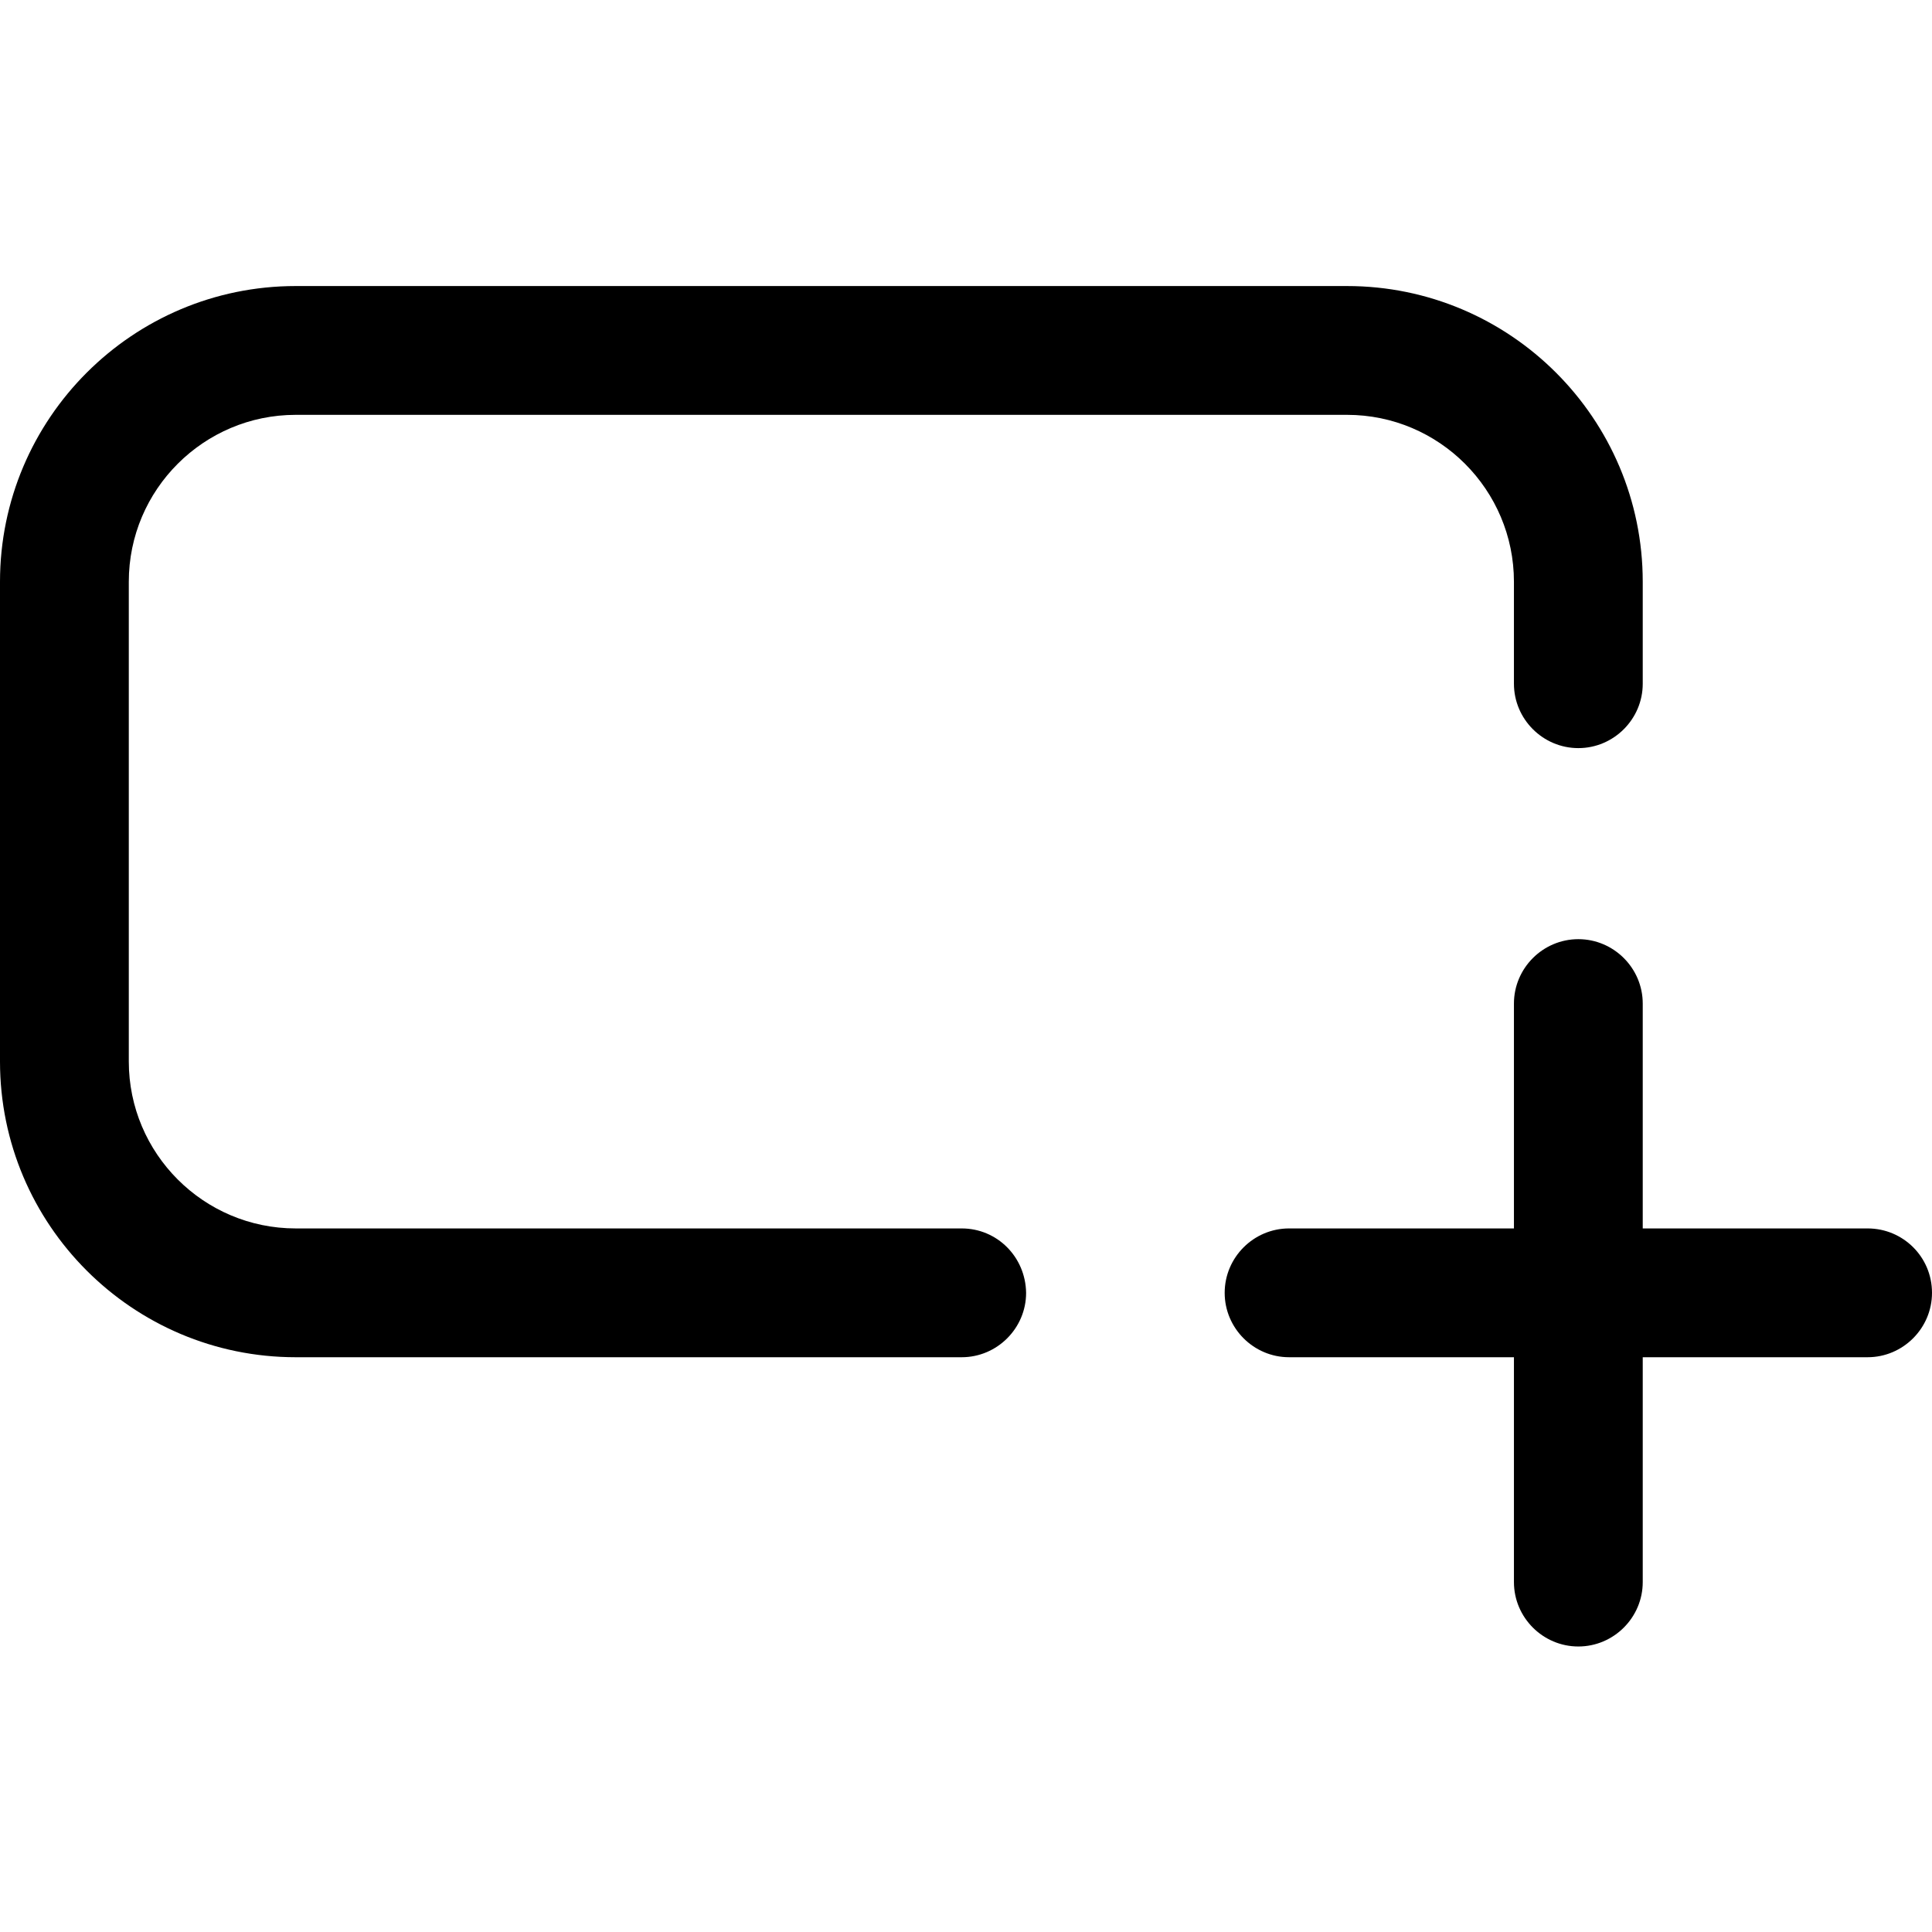
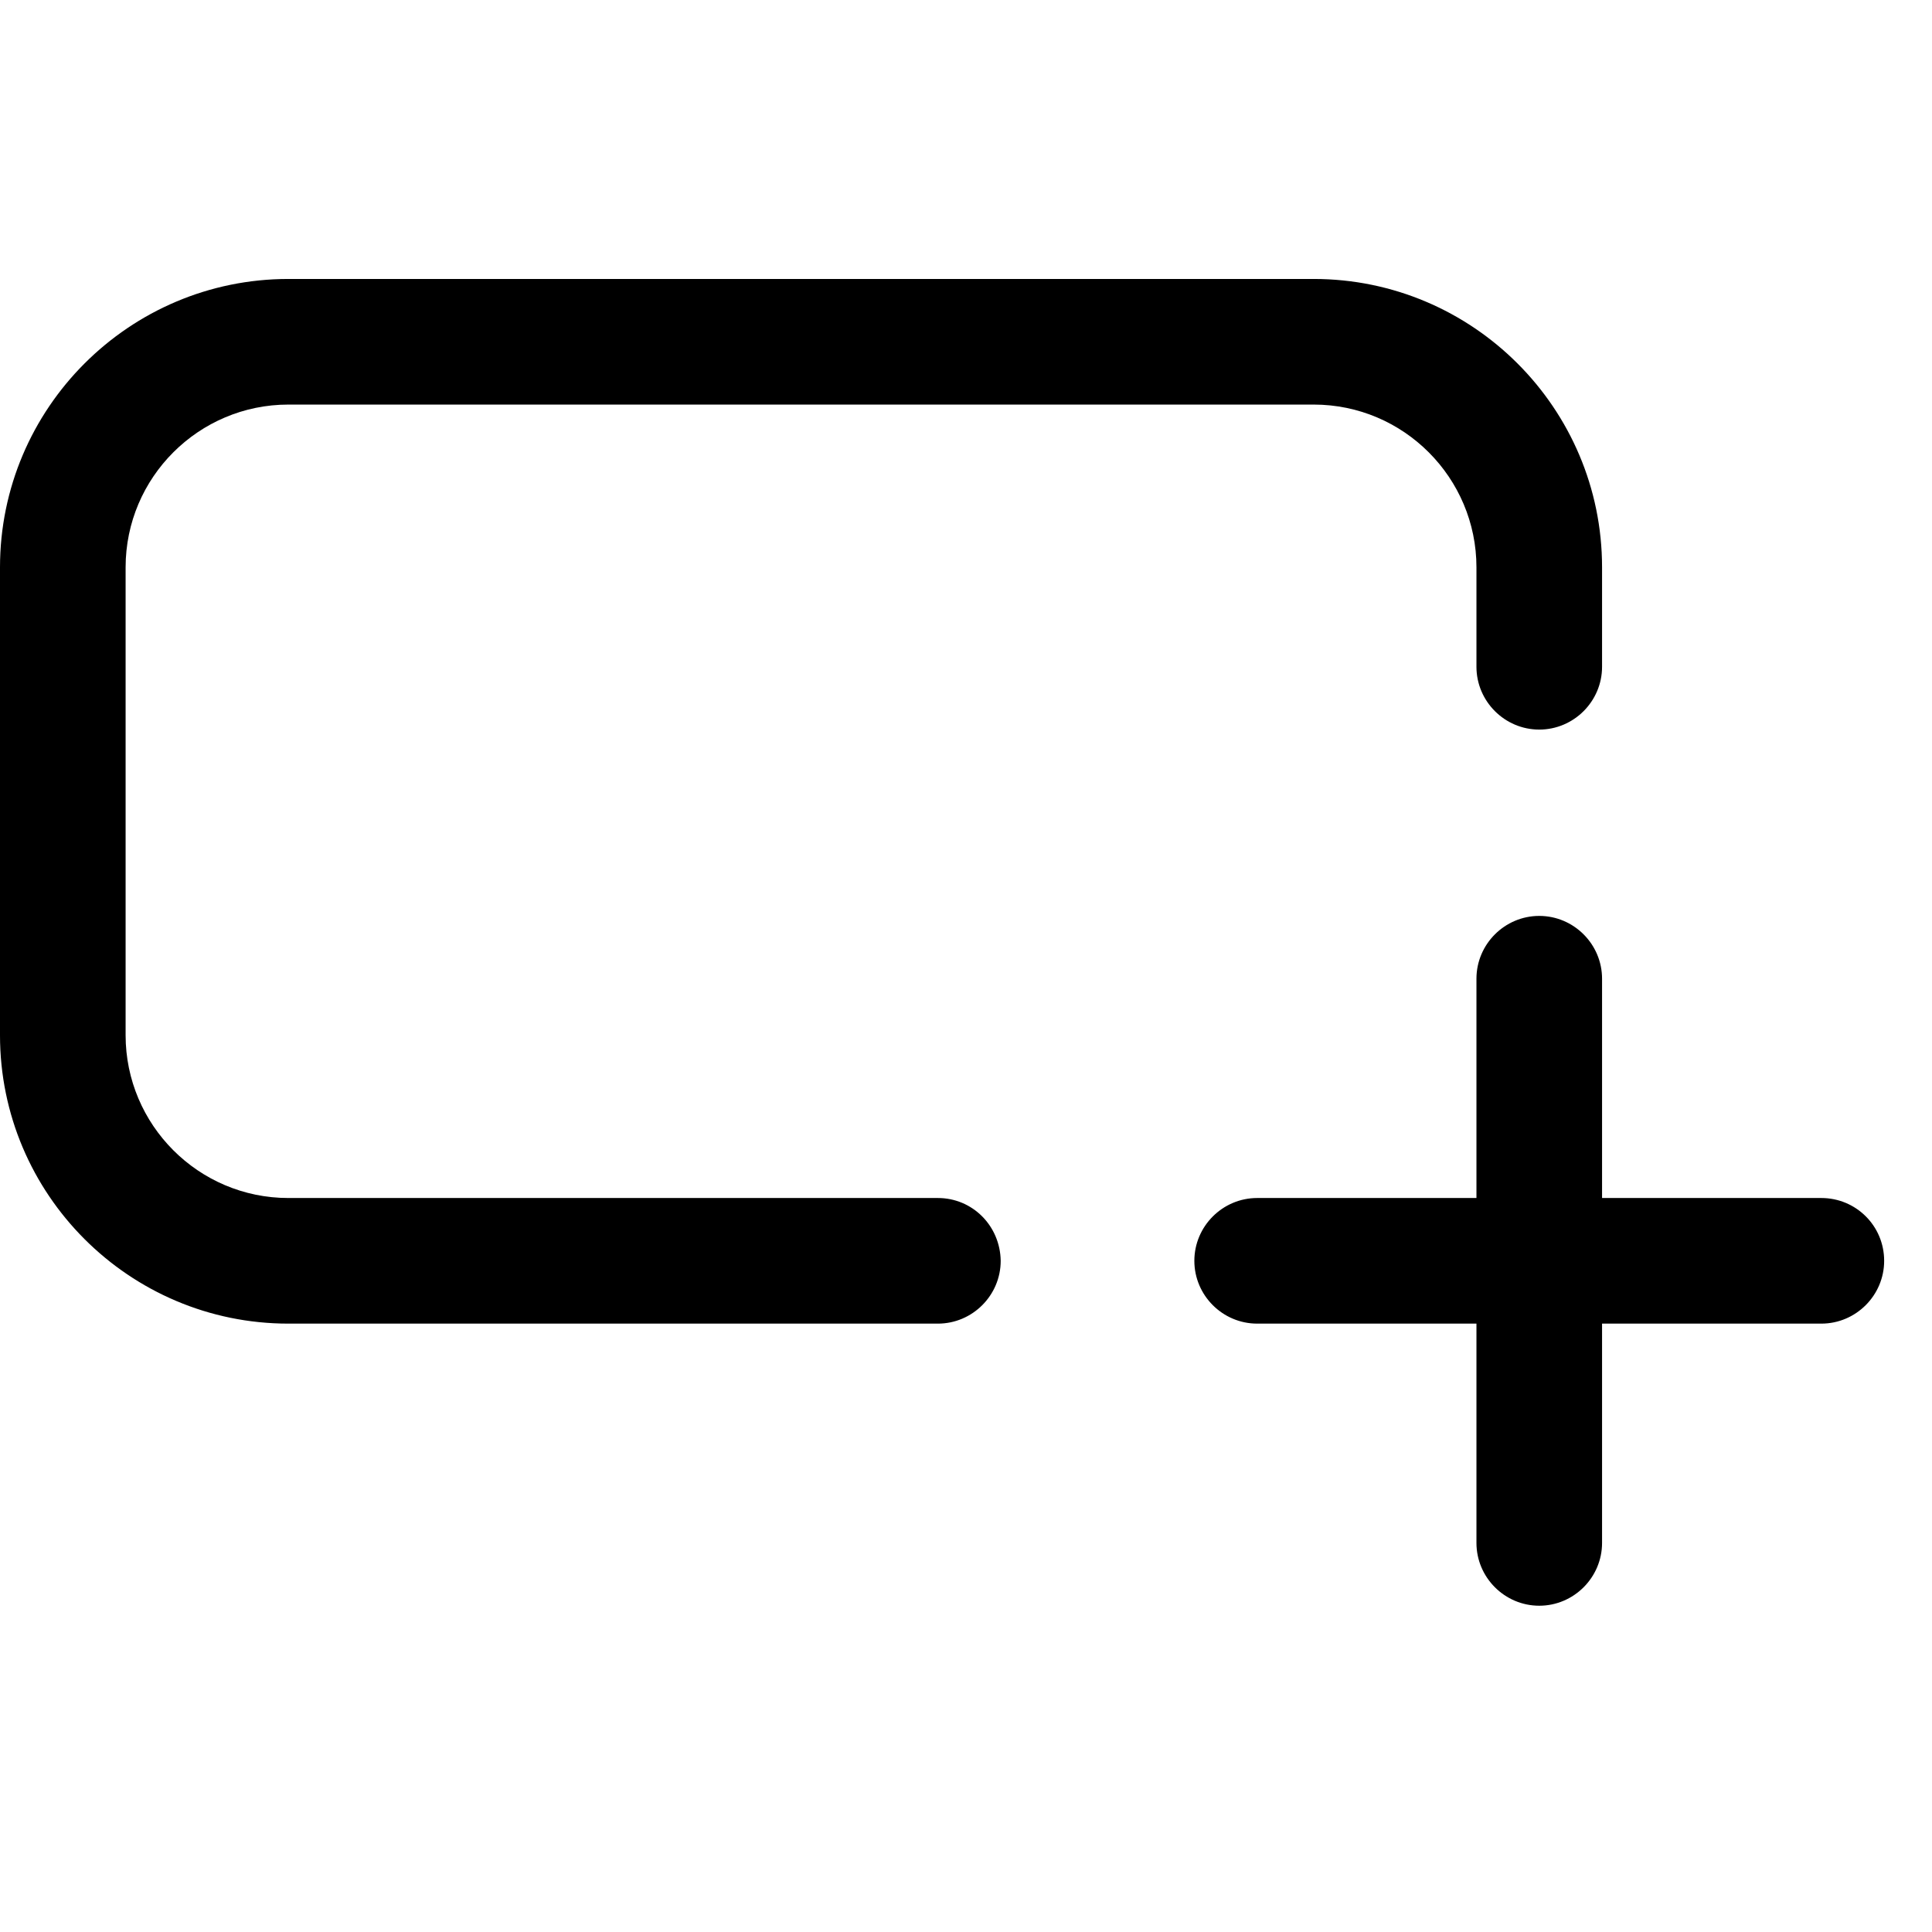
- <svg xmlns="http://www.w3.org/2000/svg" t="1745375022330" class="icon" viewBox="0 0 1024 1024" version="1.1" p-id="1706" width="200" height="200">
+ <svg xmlns="http://www.w3.org/2000/svg" t="1745375022330" class="icon" viewBox="0 0 1050 1050" version="1.1" p-id="1706" width="200" height="200">
  <path d="M509.724 651.093H156.729c-48.924 0-88.462-39.822-88.462-88.462v-254.293c0-48.924 39.822-88.462 88.462-88.462H713.956c48.924 0 88.462 39.822 88.462 88.462v54.044c0 18.773 15.36 34.133 34.133 34.133s34.133-15.36 34.133-34.133v-54.044c0-86.471-70.258-156.729-156.729-156.729H156.729C70.258 151.609 0 221.867 0 308.338v254.293c0 86.471 70.258 156.729 156.729 156.729h352.996c18.773 0 34.133-15.36 34.133-34.133-0.284-19.058-15.36-34.133-34.133-34.133zM989.867 651.093h-119.182V531.911c0-18.773-15.36-34.133-34.133-34.133s-34.133 15.36-34.133 34.133v119.182h-119.182c-18.773 0-34.133 15.36-34.133 34.133 0 18.773 15.36 34.133 34.133 34.133h119.182v119.182c0 18.773 15.36 34.133 34.133 34.133s34.133-15.36 34.133-34.133v-119.182h119.182c18.773 0 34.133-15.36 34.133-34.133 0-19.058-15.36-34.133-34.133-34.133z" p-id="1707" fill="#000000" />
</svg>
